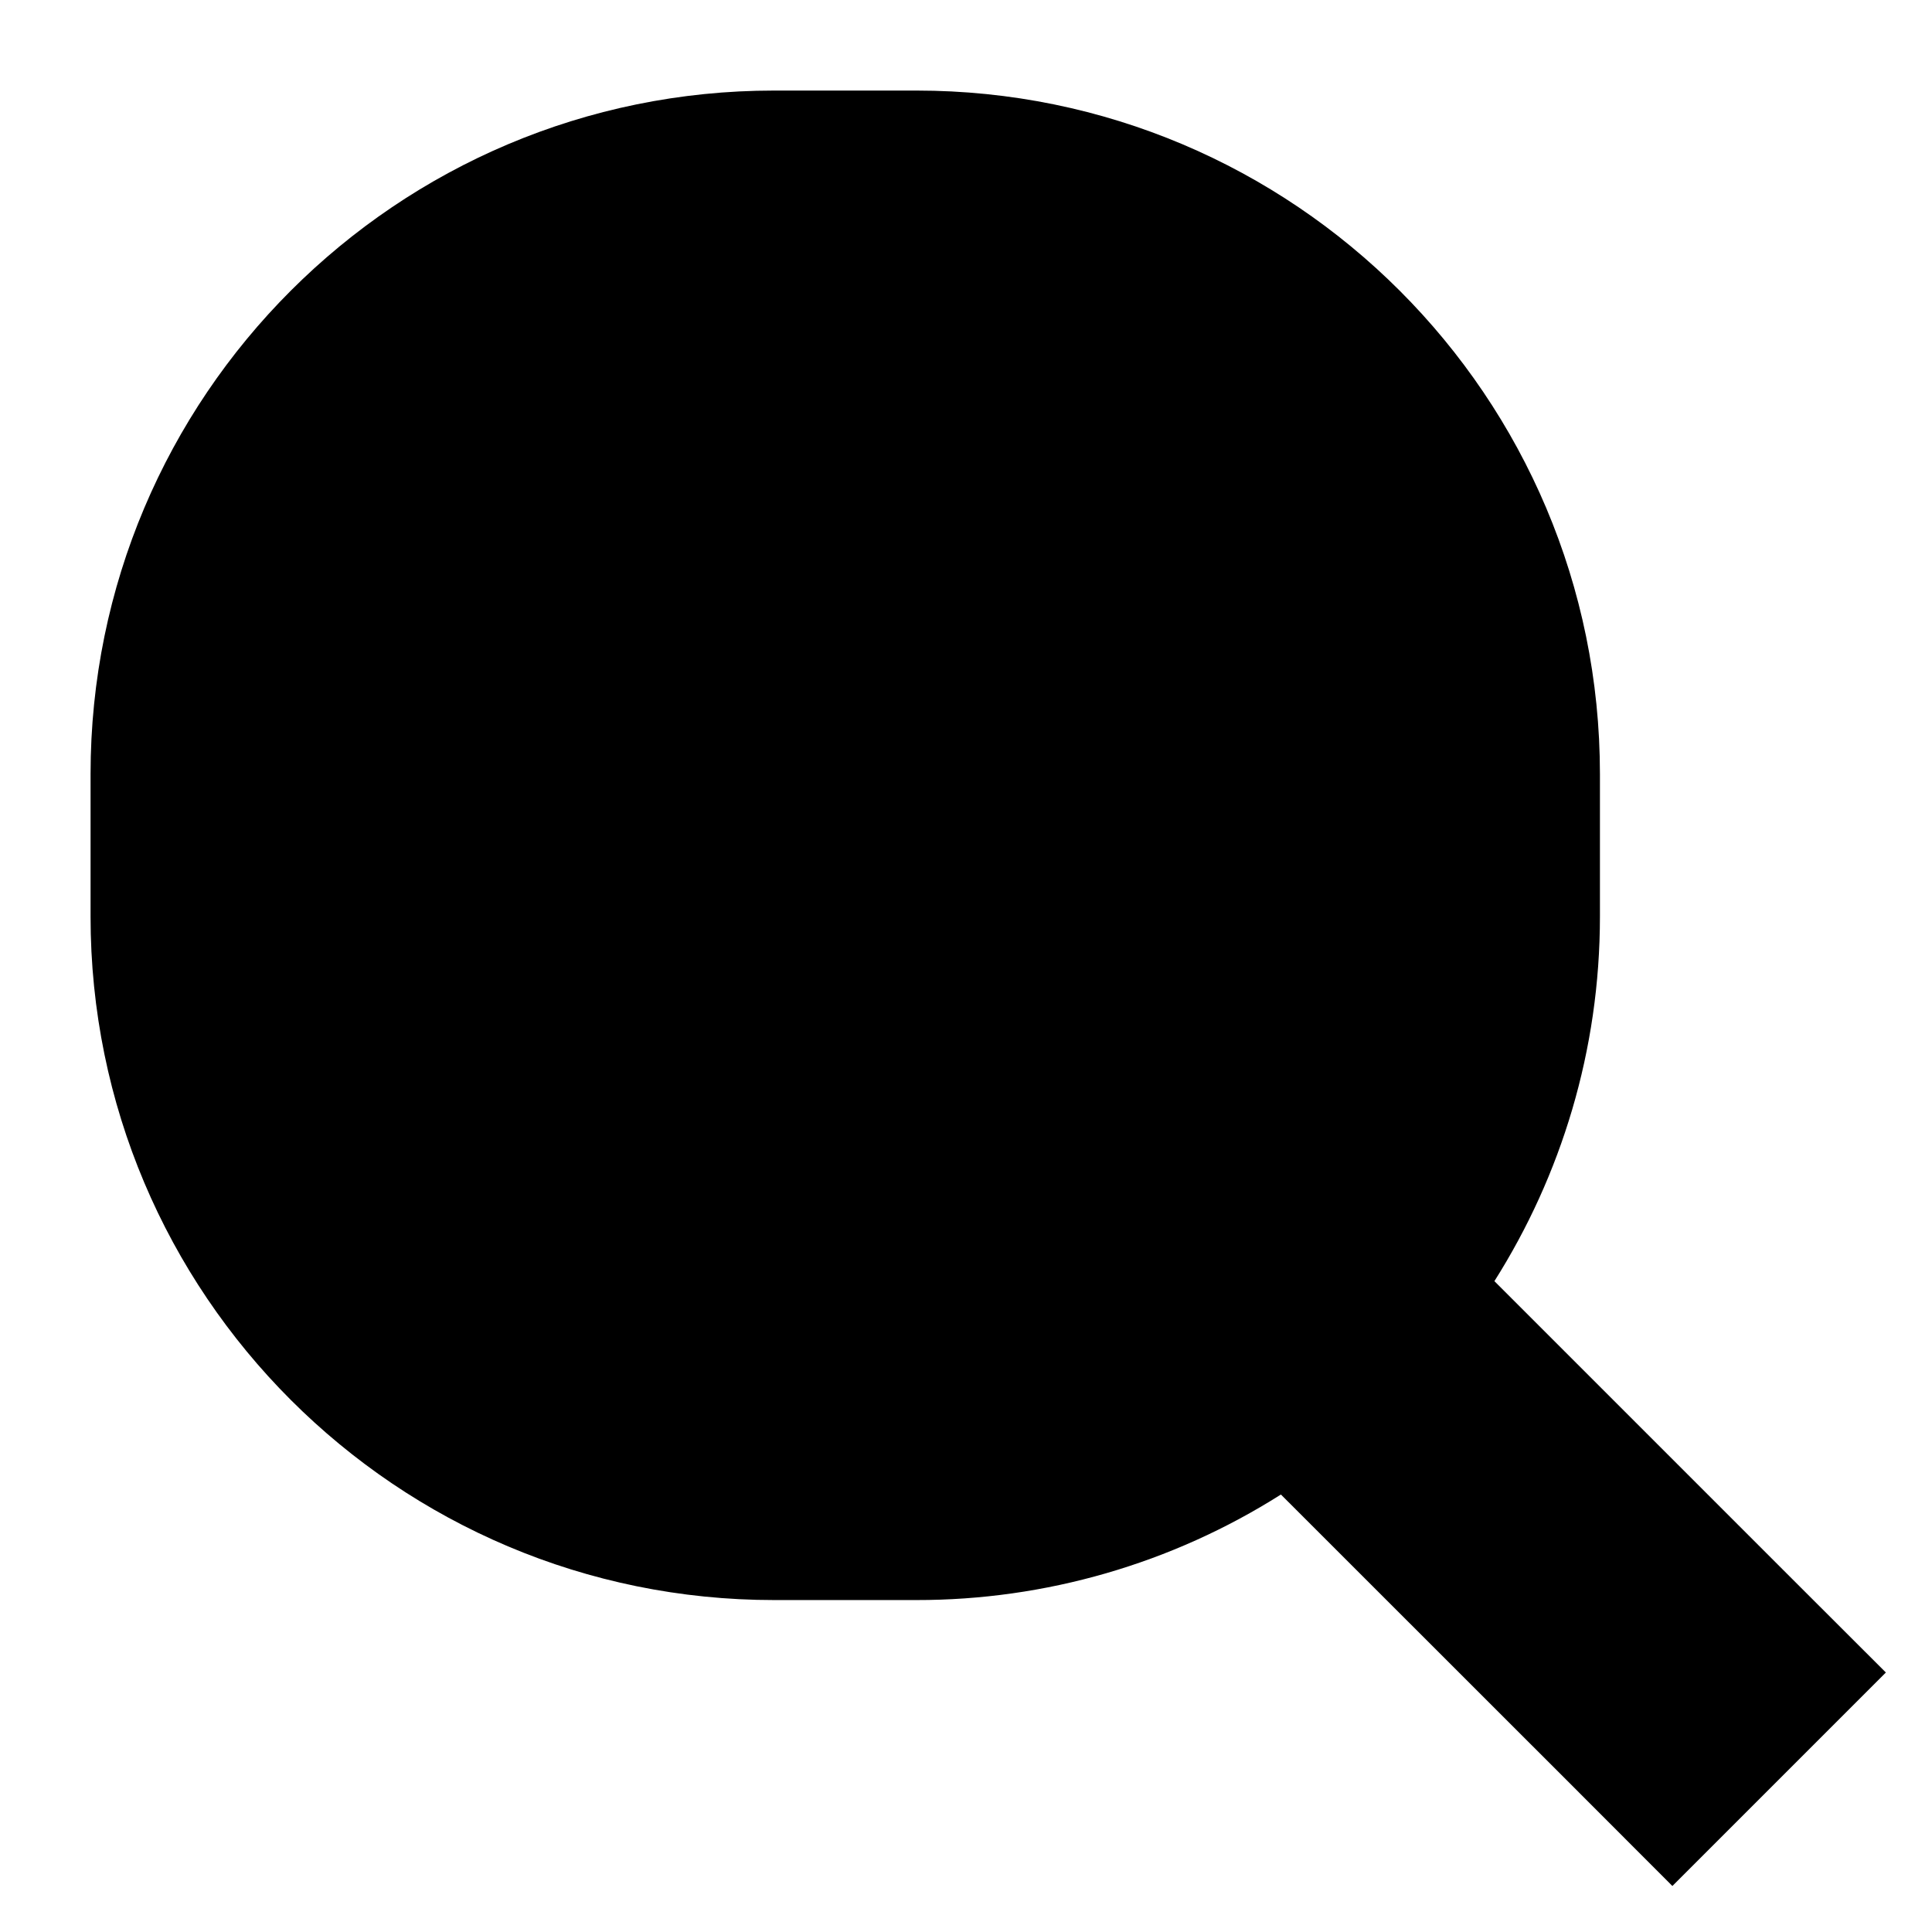
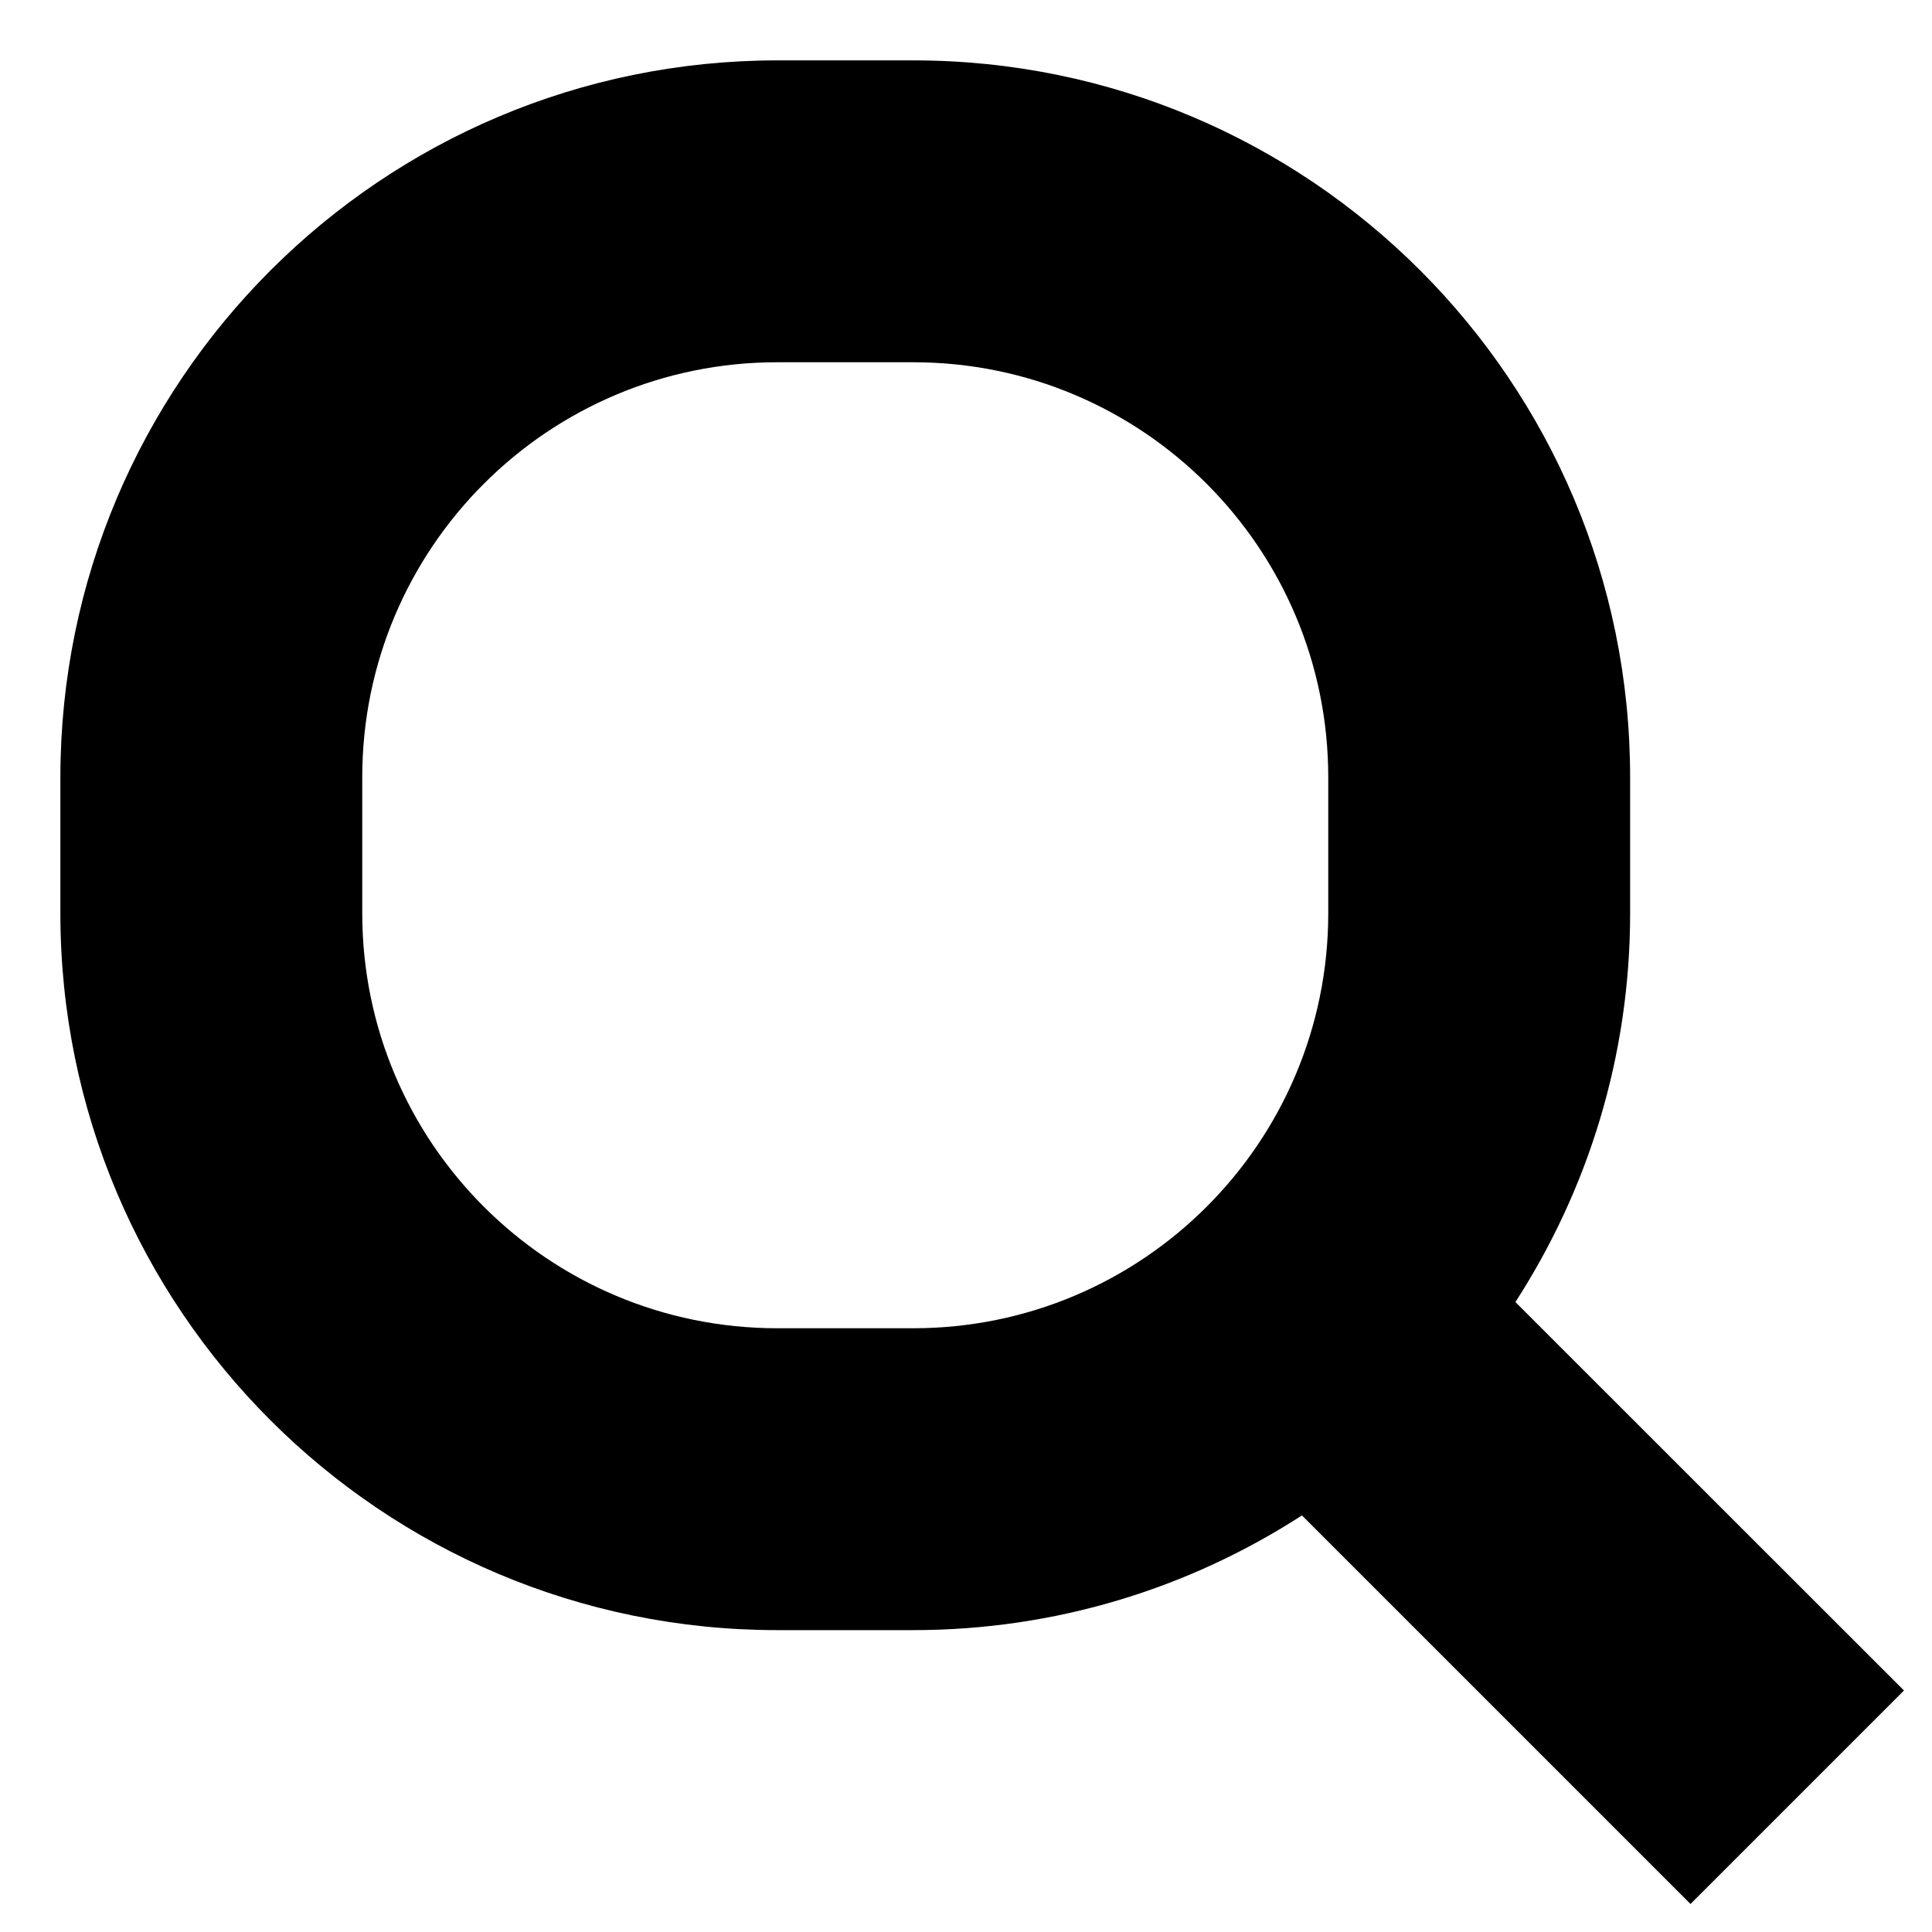
<svg xmlns="http://www.w3.org/2000/svg" viewBox="0 0 16 16" fill="currentColor">
-   <path d="M7.589.75a5.66 5.66 0 0 1 5.661 5.661V7.59c0 1.11-.321 2.145-.874 3.02l2.357 2.357.885.884-1.768 1.768-.884-.885-2.358-2.357a5.63 5.63 0 0 1-3.02.874H6.412A5.66 5.66 0 0 1 .75 7.589V6.41A5.66 5.66 0 0 1 6.411.75z" />
+   <path d="M7.563.5A5.937 5.937 0 0 1 13.5 6.438v1.125c0 1.187-.35 2.291-.95 3.22L15.768 14 14 15.768l-3.218-3.218c-.928.6-2.032.95-3.22.95H6.438A5.937 5.937 0 0 1 .5 7.563V6.438A5.94 5.94 0 0 1 6.438.5zM6.438 3A3.437 3.437 0 0 0 3 6.438v1.125A3.437 3.437 0 0 0 6.438 11h1.125A3.437 3.437 0 0 0 11 7.563V6.438A3.437 3.437 0 0 0 7.563 3z" />
</svg>
